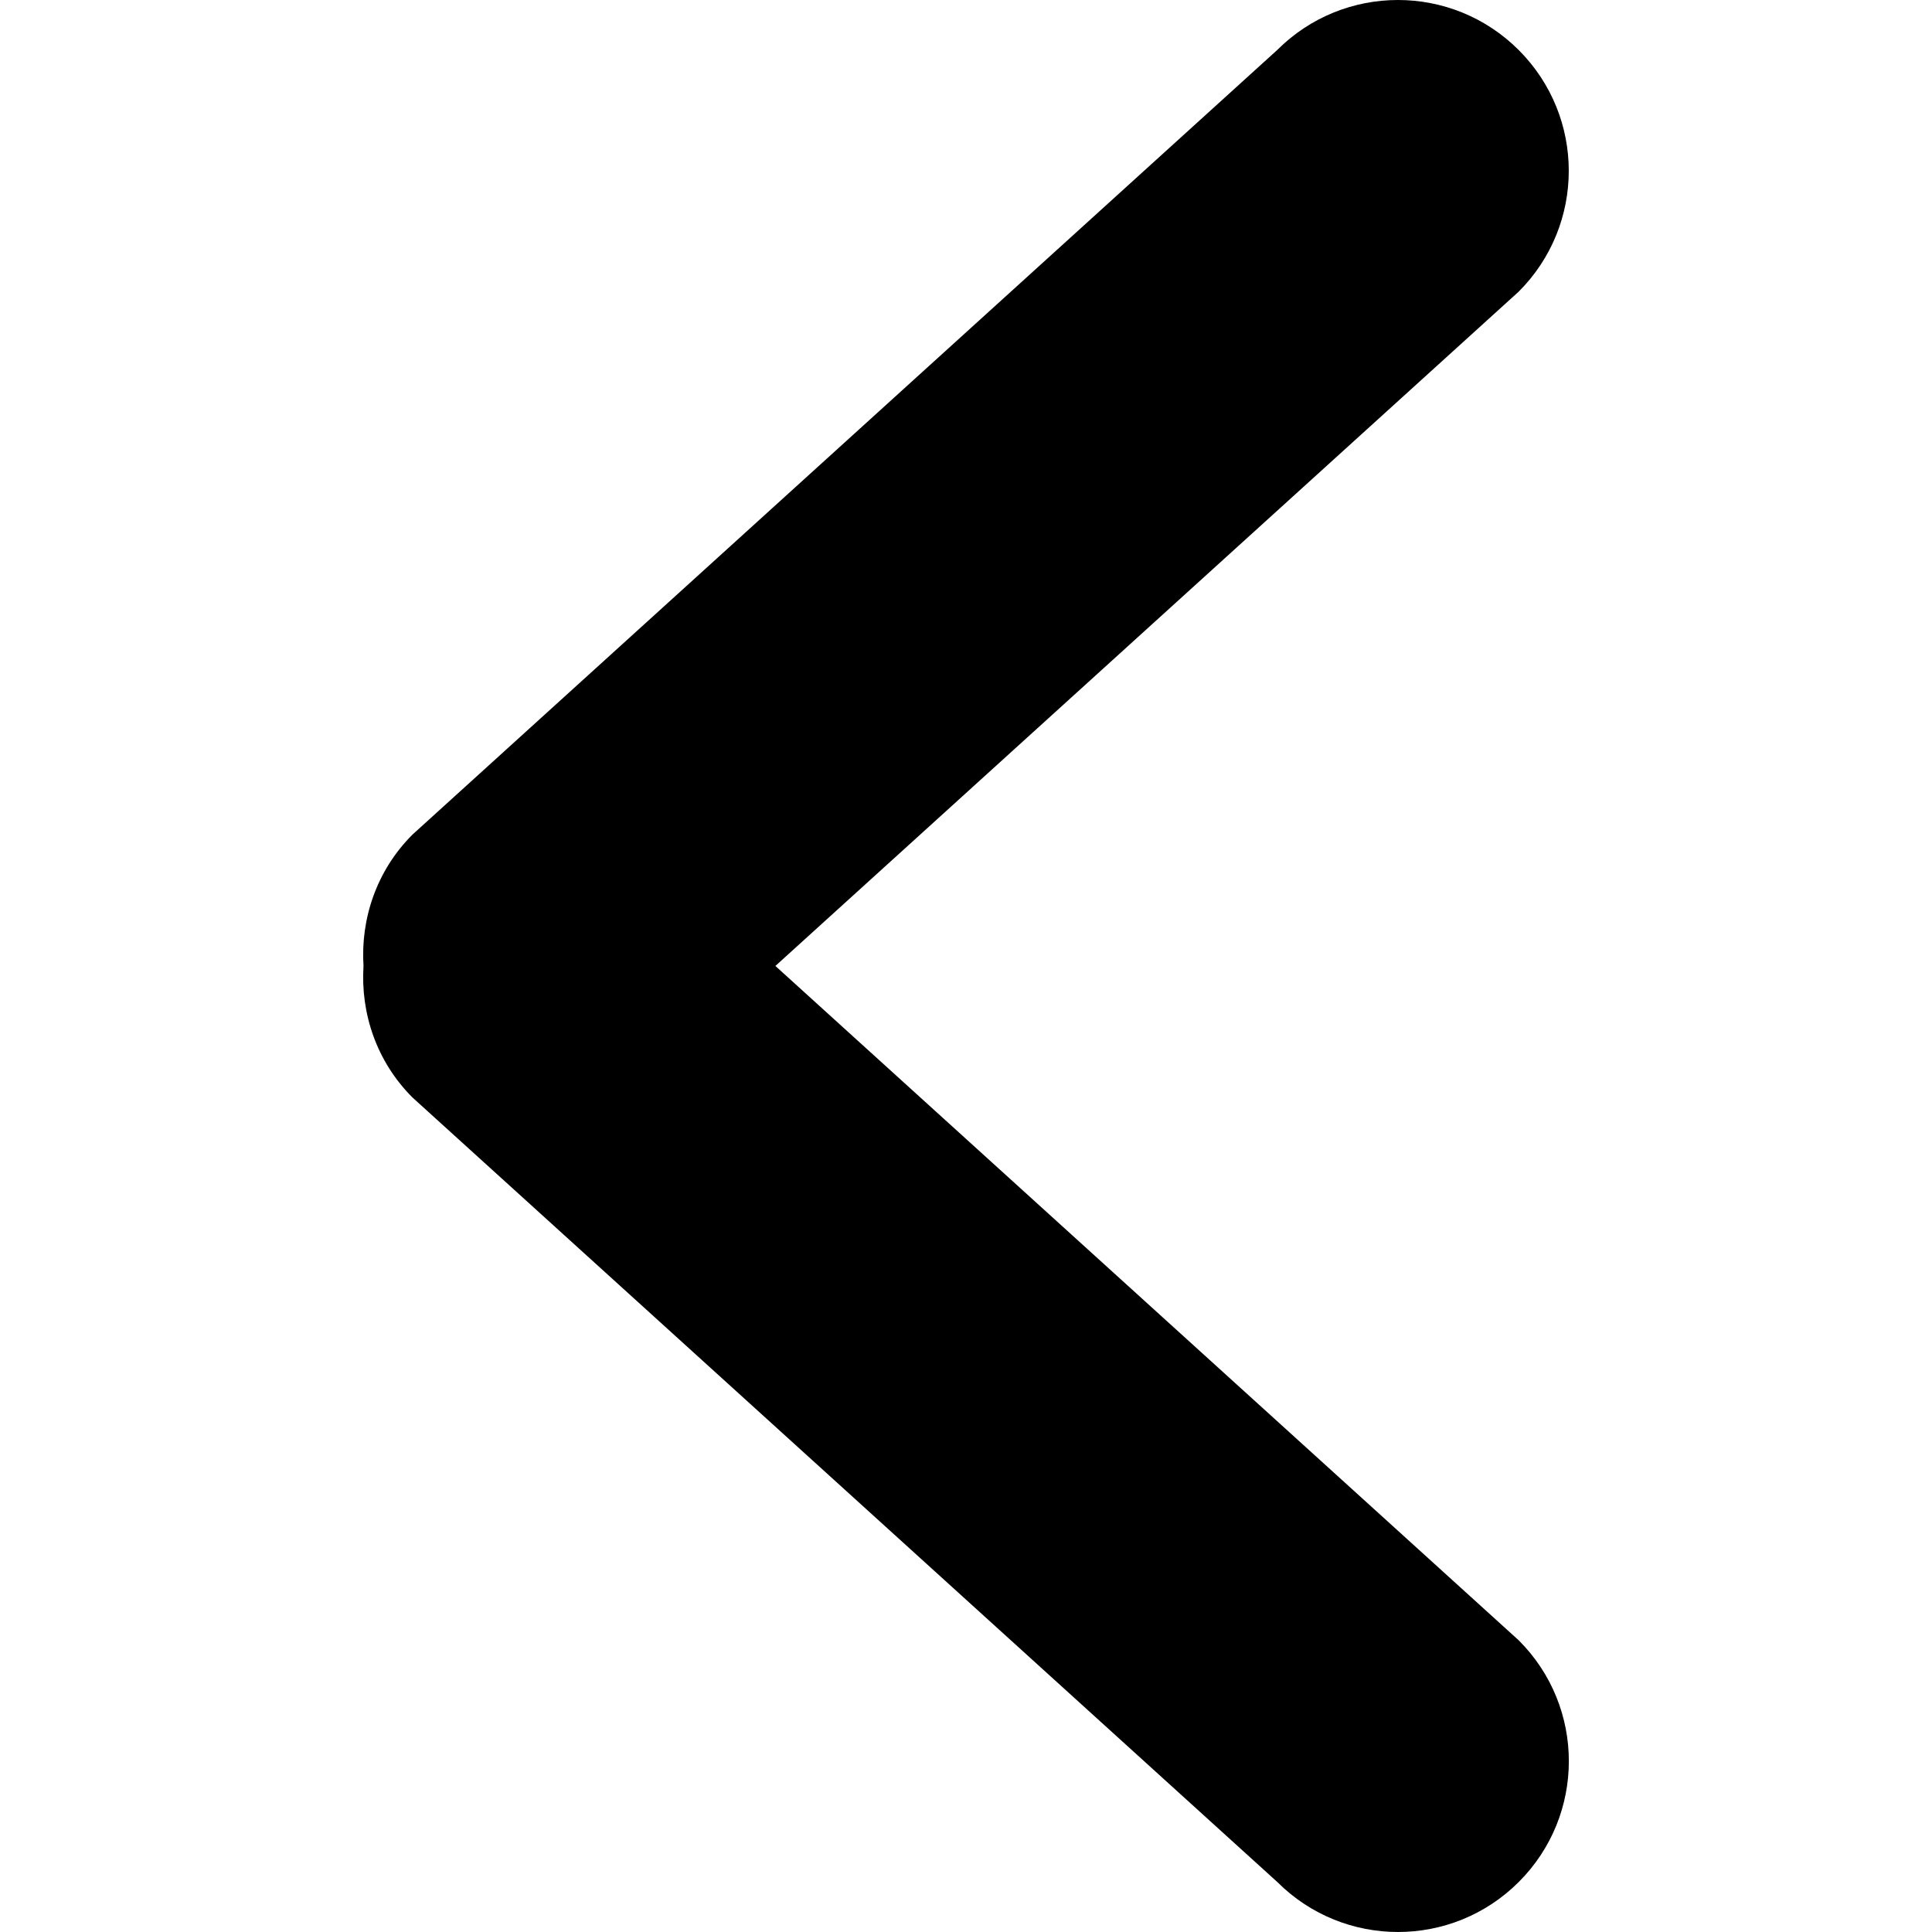
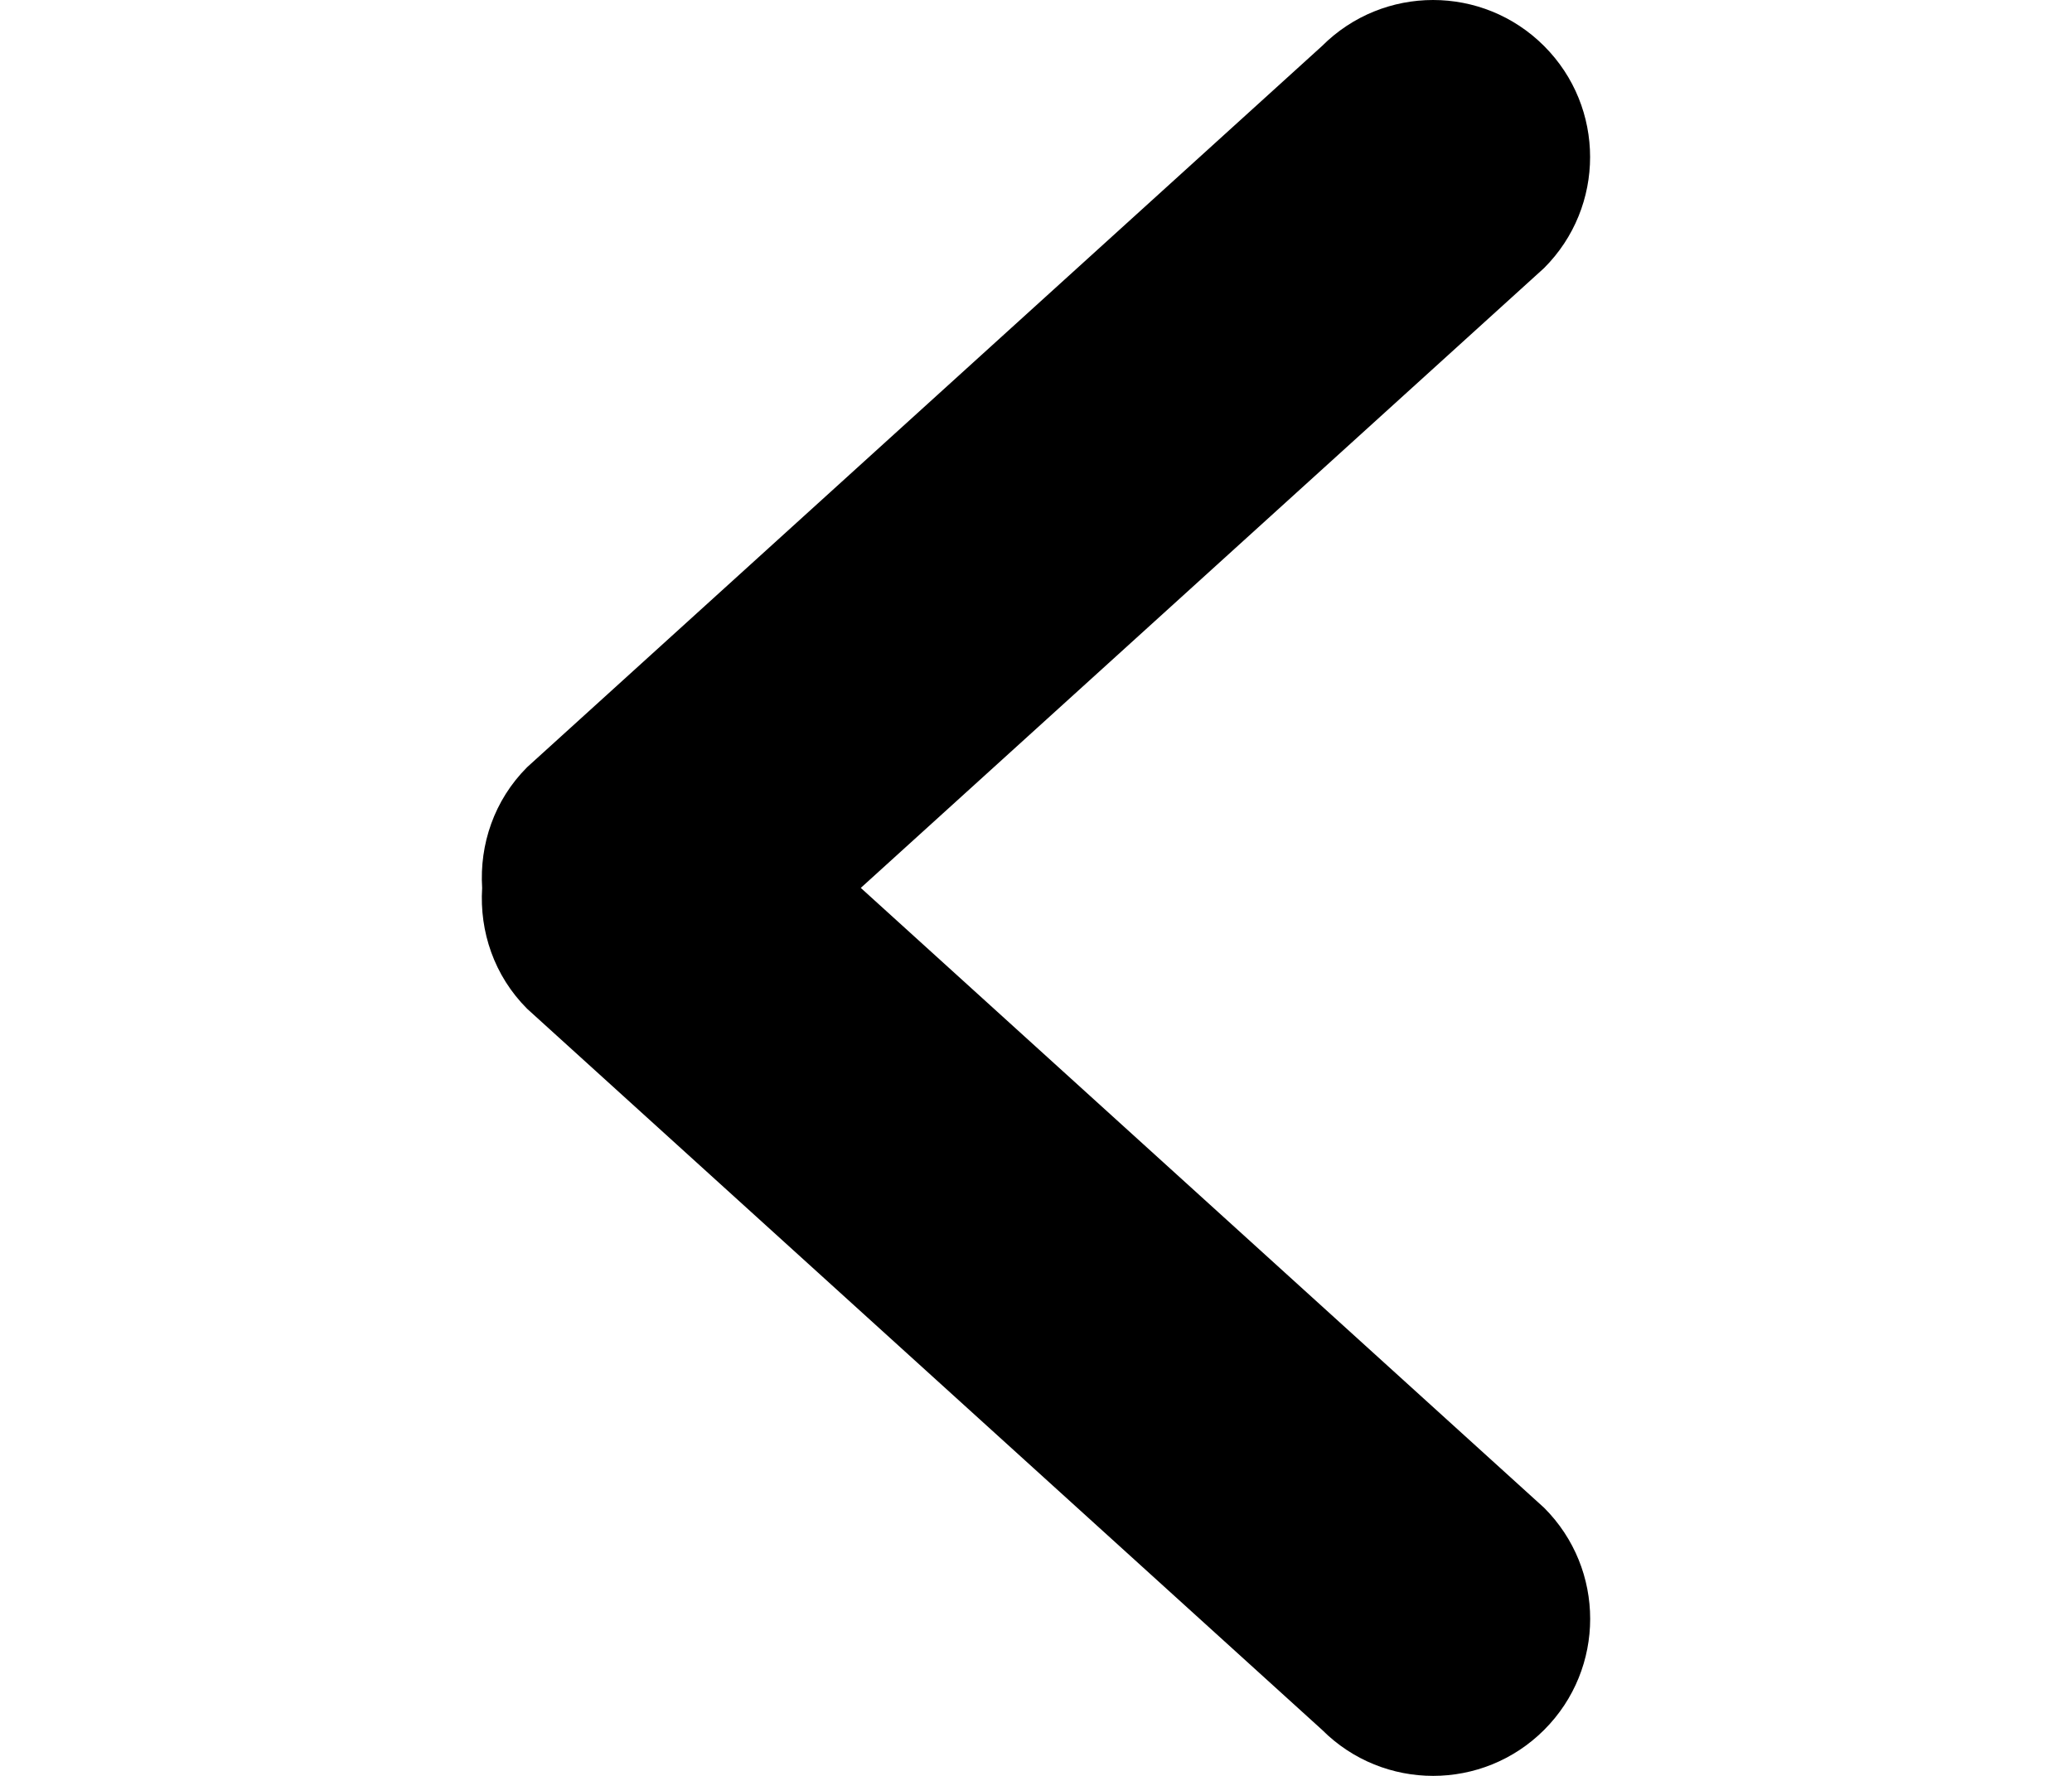
- <svg xmlns="http://www.w3.org/2000/svg" version="1.1" id="Capa_1" x="0px" y="0px" width="792.082px" height="792.082px" viewBox="0 0 792.082 792.082" style="enable-background:new 0 0 792.082 792.082;" xml:space="preserve">
+ <svg xmlns="http://www.w3.org/2000/svg" version="1.1" id="Capa_1" x="0px" y="0px" width="35px" height="30px" viewBox="0 0 792.082 792.082" style="enable-background:new 0 0 792.082 792.082;" xml:space="preserve">
  <g>
    <g id="_x37__34_">
      <g>
        <path d="M317.896,396.024l304.749-276.467c27.36-27.36,27.36-71.677,0-99.037s-71.677-27.36-99.036,0L169.11,342.161     c-14.783,14.783-21.302,34.538-20.084,53.897c-1.218,19.359,5.301,39.114,20.084,53.897l354.531,321.606     c27.36,27.36,71.677,27.36,99.037,0s27.36-71.677,0-99.036L317.896,396.024z" />
      </g>
    </g>
  </g>
  <g>
</g>
  <g>
</g>
  <g>
</g>
  <g>
</g>
  <g>
</g>
  <g>
</g>
  <g>
</g>
  <g>
</g>
  <g>
</g>
  <g>
</g>
  <g>
</g>
  <g>
</g>
  <g>
</g>
  <g>
</g>
  <g>
</g>
</svg>
